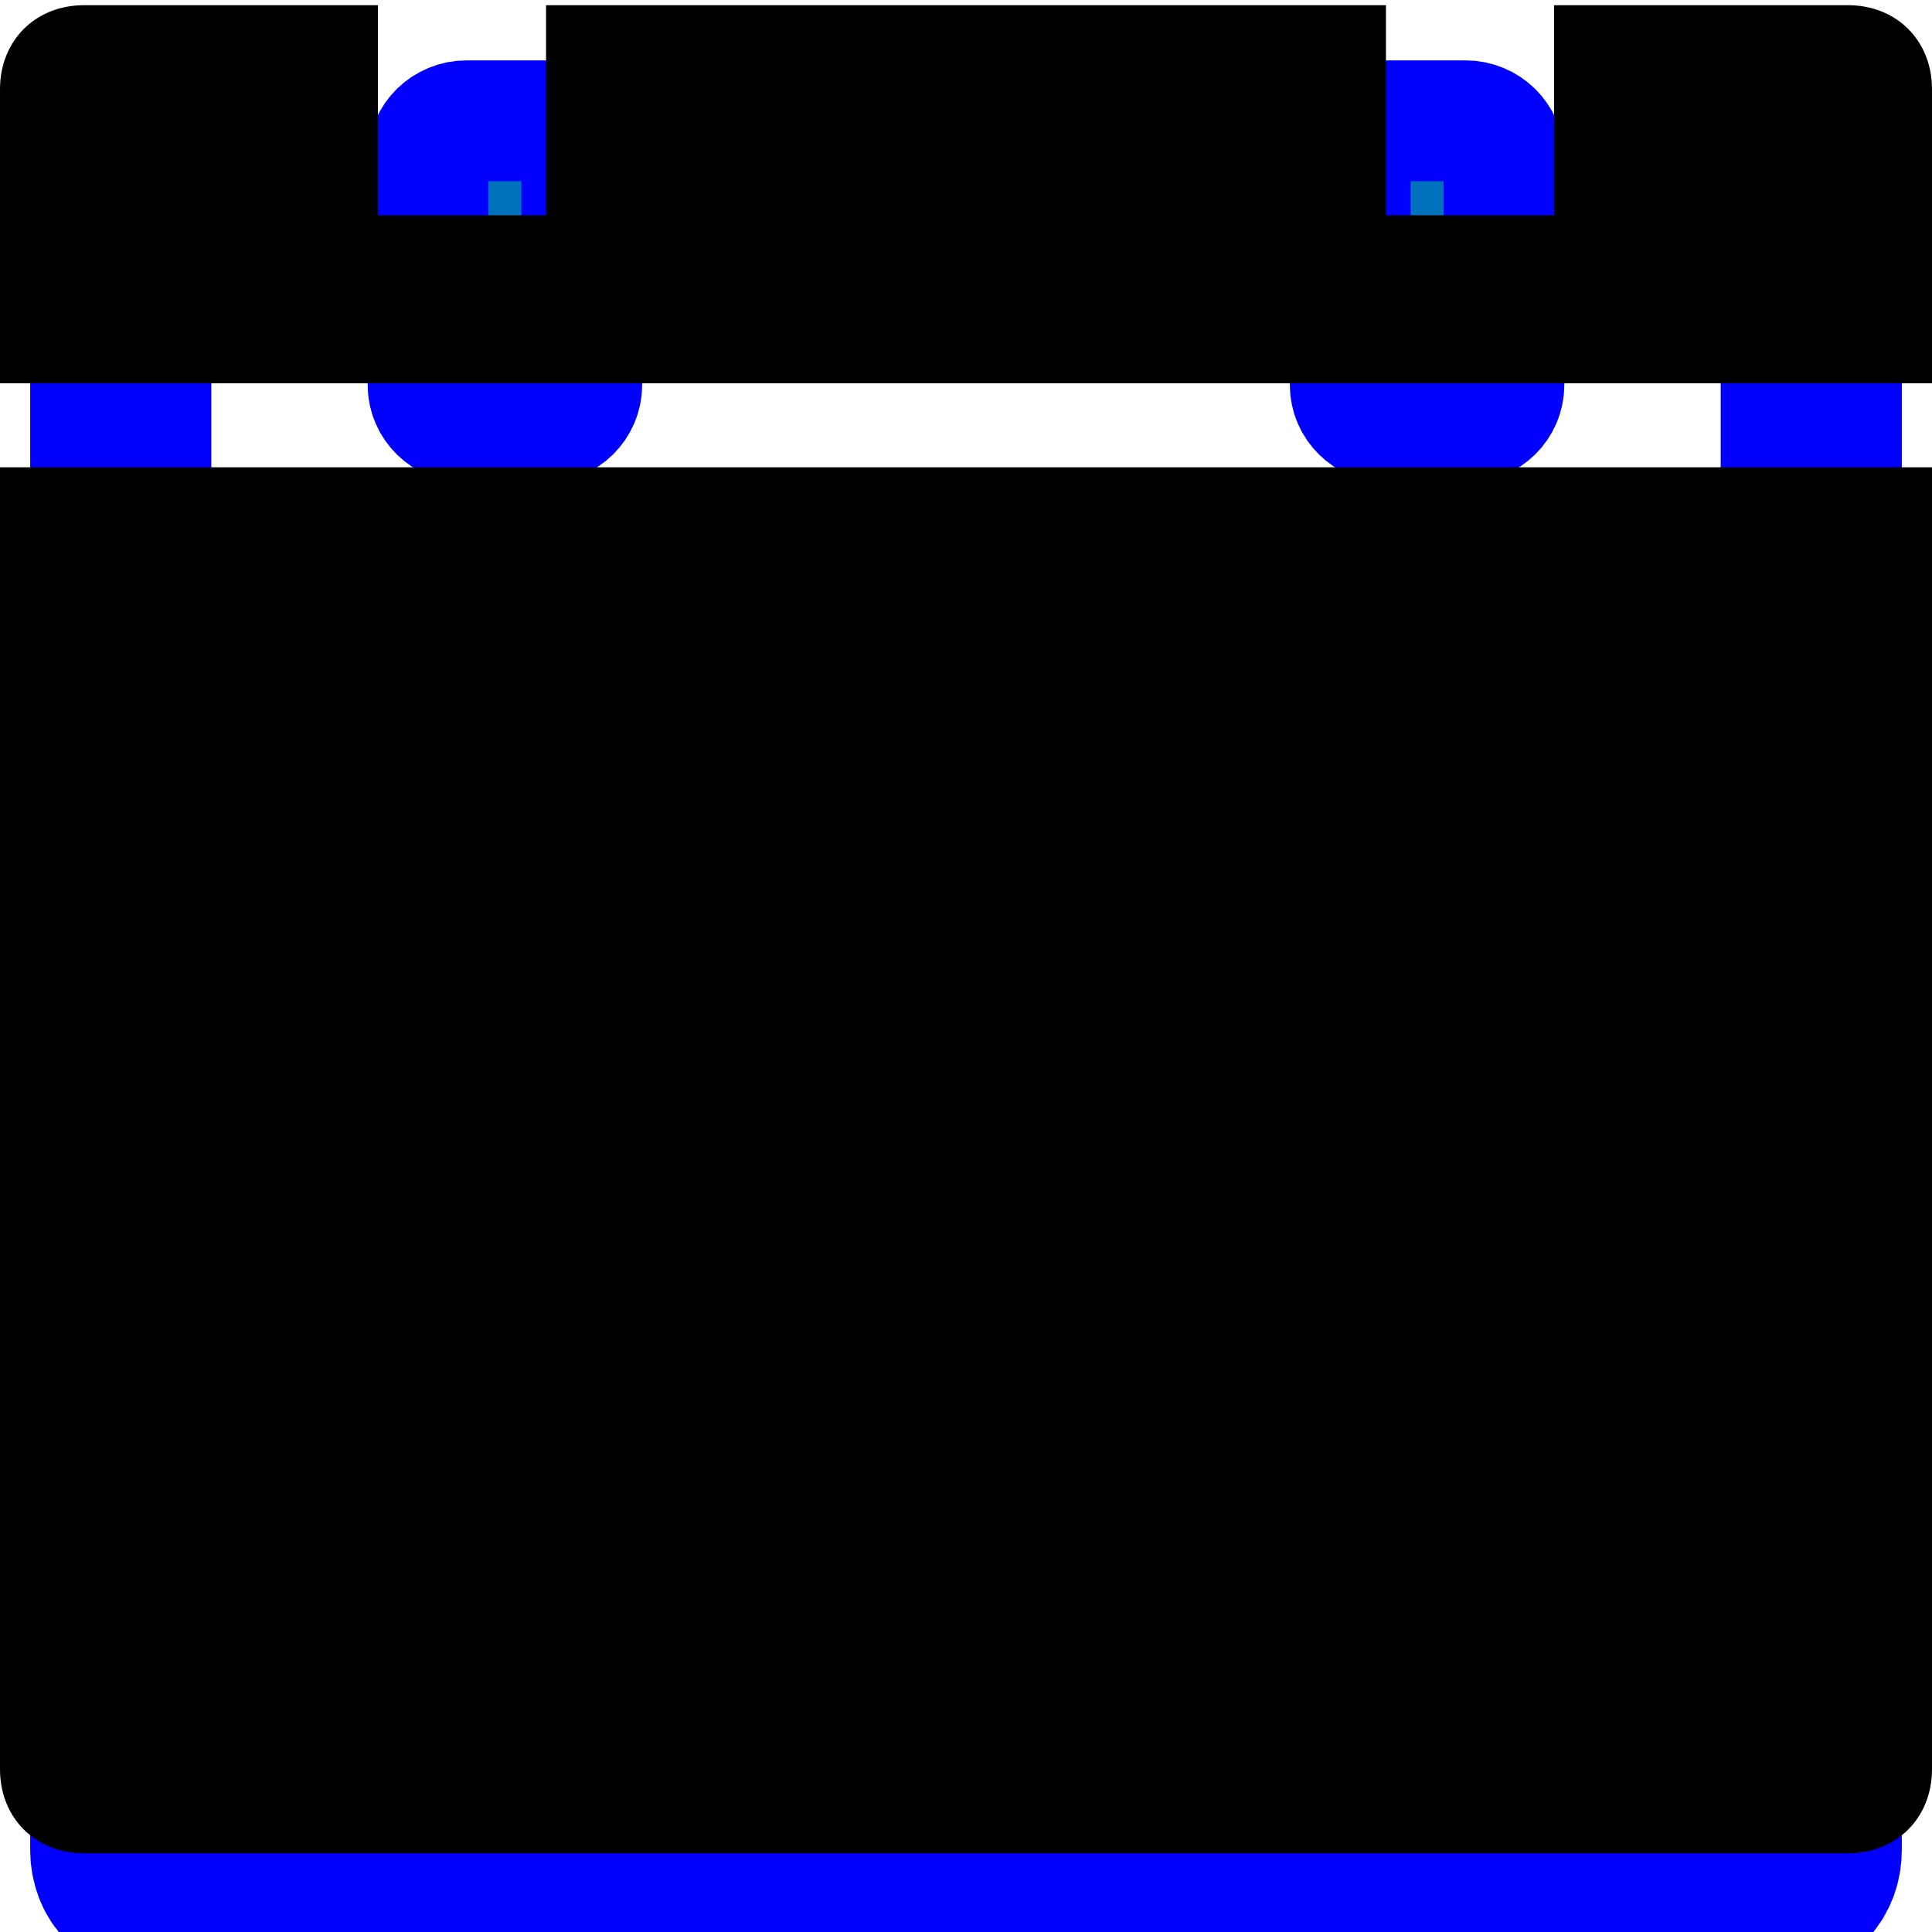
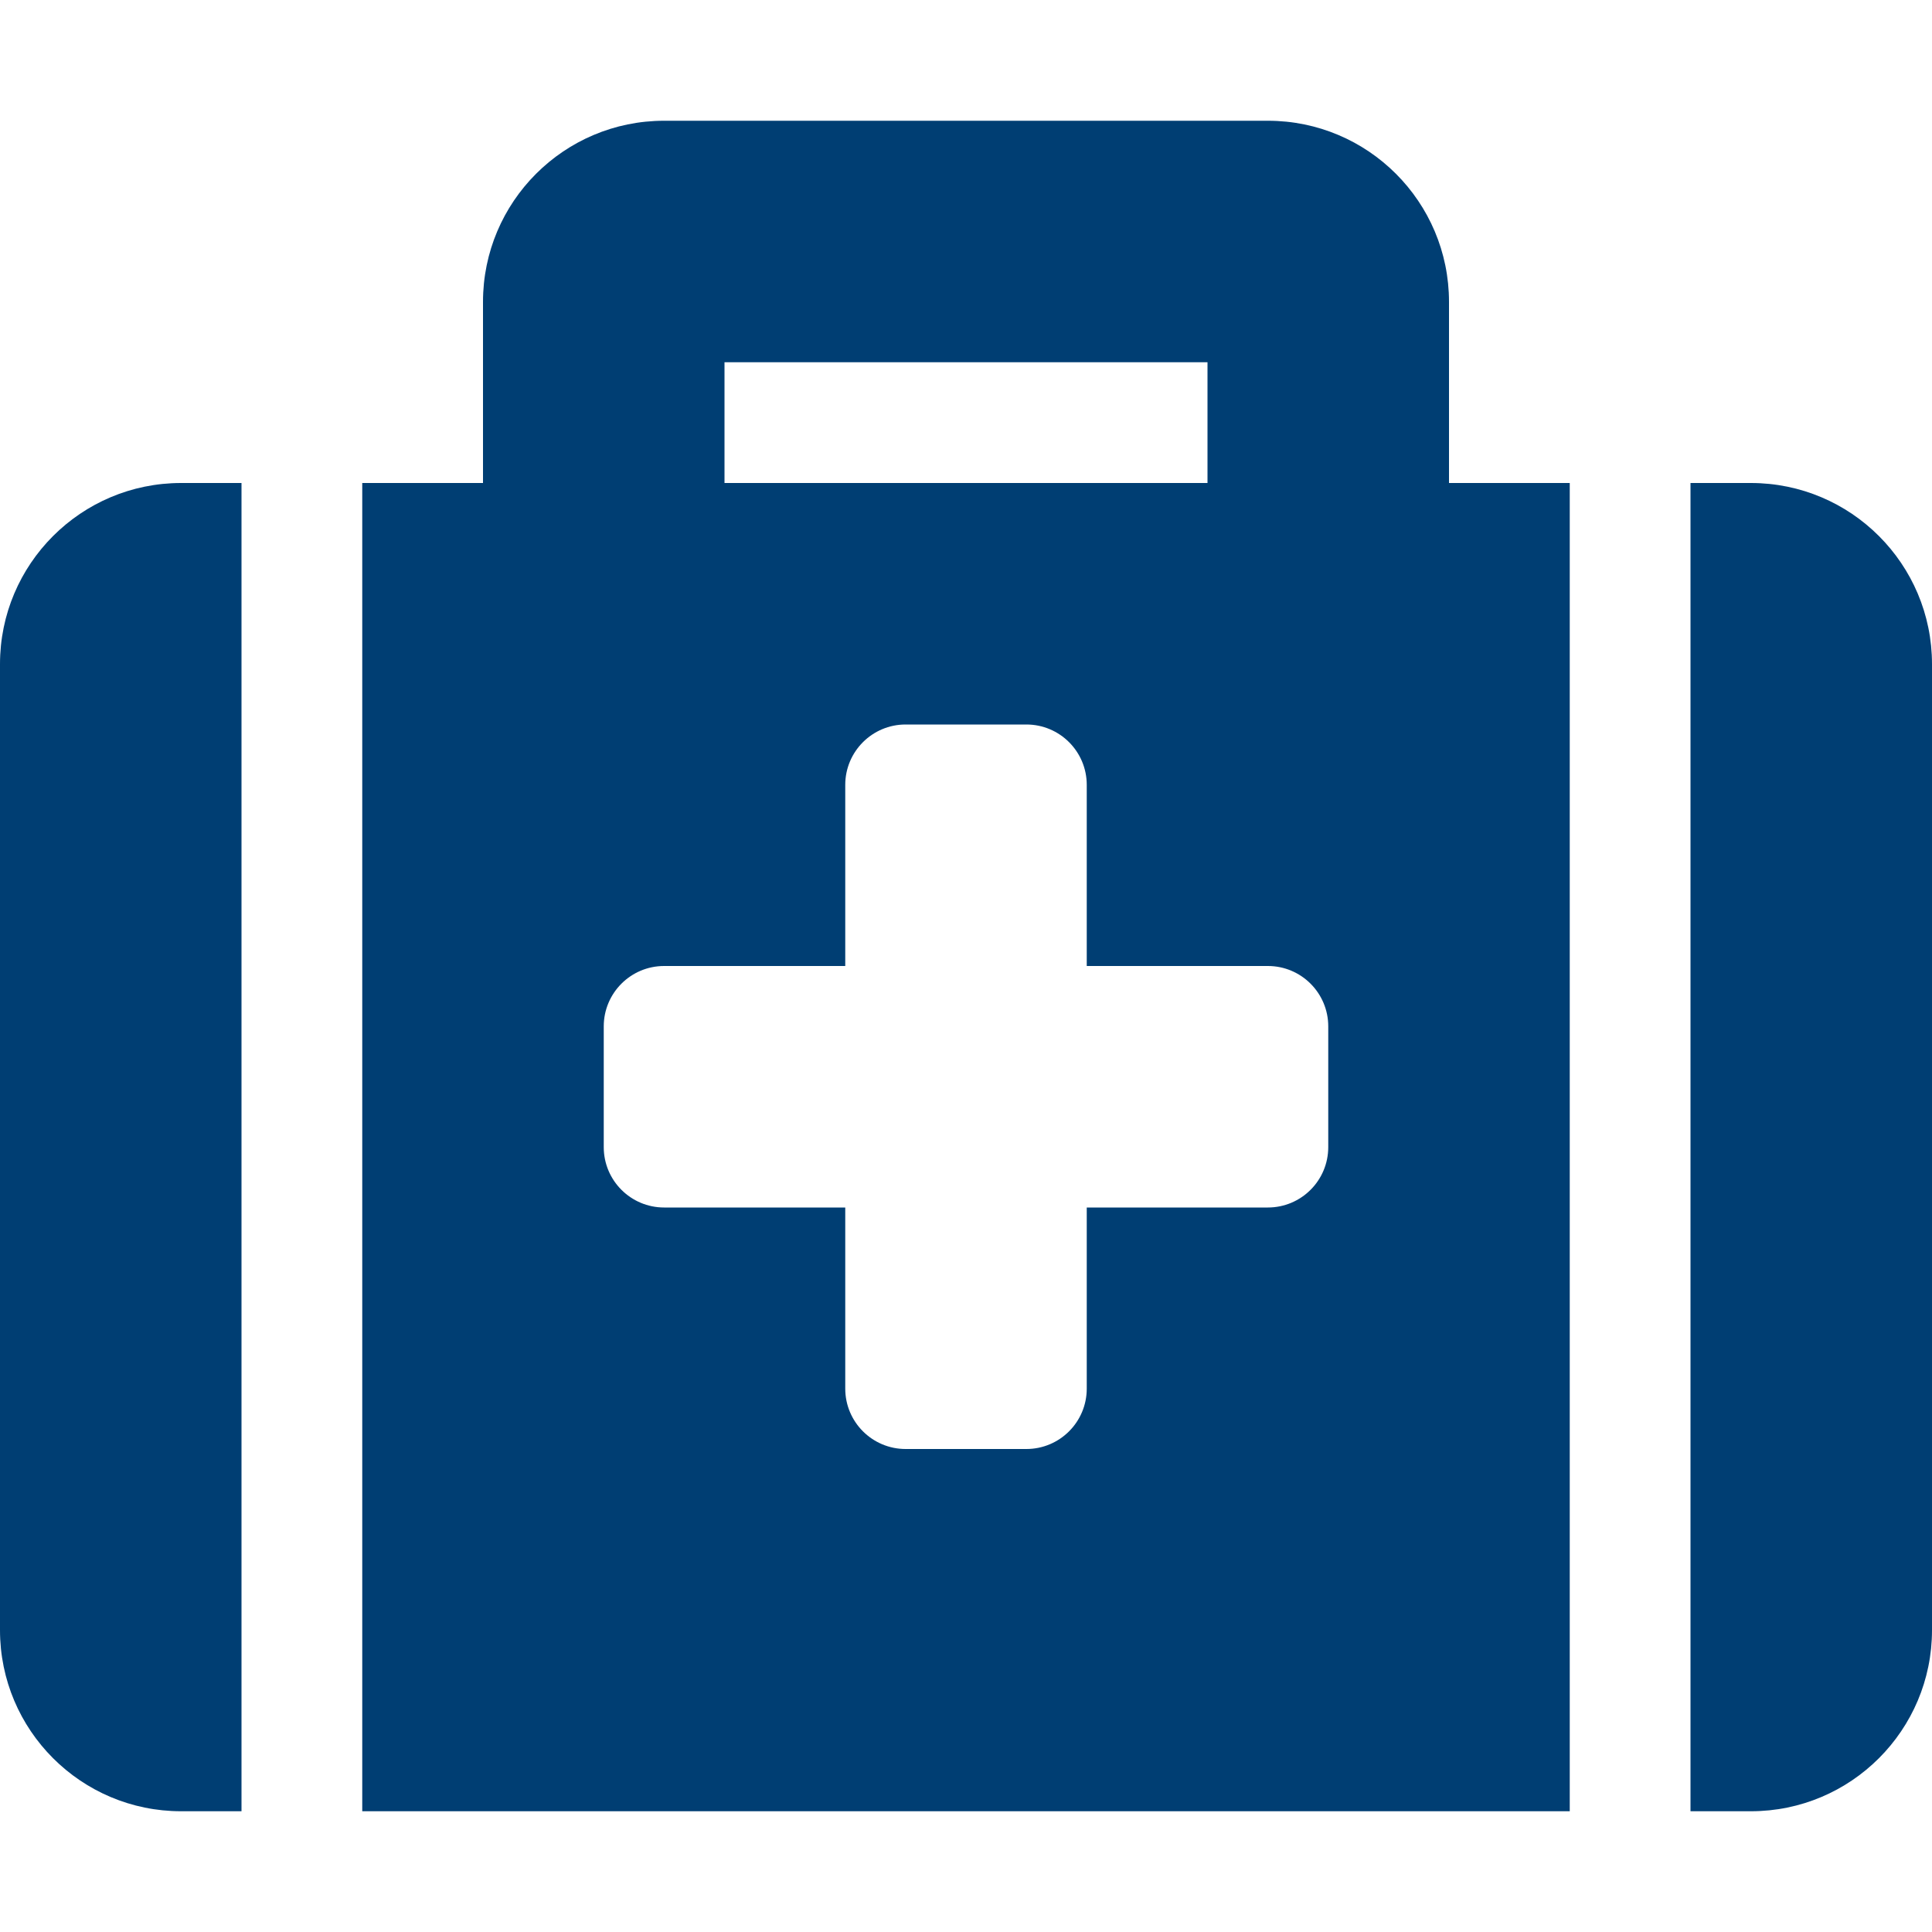
- <svg xmlns="http://www.w3.org/2000/svg" width="24px" height="24px" viewBox="0 0 16 16" version="1.1">
-   <g id="Symbols" stroke="none" stroke-width="1" fill="none" fill-rule="evenodd" stroke-linejoin="round">
-     <g id="nav-icons/calendar" transform="translate(0, -3)" stroke="#00F">
-       <g id="icons8-calendar" transform="translate(1, 4)">
-         <path d="M2.545,1.273 L0.318,1.273 C0.127,1.273 0,1.4 0,1.591 L0,14.318 C0,14.509 0.127,14.636 0.318,14.636 L13.682,14.636 C13.873,14.636 14,14.509 14,14.318 L14,1.591 C14,1.4 13.873,1.273 13.682,1.273 L11.455,1.273 M10.182,1.273 L3.818,1.273 M0,4.136 L14,4.136" id="Shape" stroke-width="1.5" />
-         <path d="M11.136,2.5 L10.5,2.5 C10.324,2.5 10.182,2.36 10.182,2.188 L10.182,0.312 C10.182,0.14 10.324,0 10.5,0 L11.136,0 C11.312,0 11.455,0.14 11.455,0.312 L11.455,2.188 C11.455,2.36 11.312,2.5 11.136,2.5 Z M3.5,2.5 L2.864,2.5 C2.688,2.5 2.545,2.36 2.545,2.188 L2.545,0.312 C2.545,0.14 2.688,0 2.864,0 L3.5,0 C3.676,0 3.818,0.14 3.818,0.312 L3.818,2.188 C3.818,2.36 3.676,2.5 3.5,2.5 Z" id="Shape" fill="#0071BC" />
-       </g>
-     </g>
-   </g>
-   <g id="Symbols" stroke="none" stroke-width="1" fill="none" fill-rule="evenodd">
-     <g id="nav-icons/calendar-active" transform="translate(0, -5)" fill="#000" fill-rule="nonzero">
-       <g id="icons8-calendar-(1)" transform="translate(0, 5)">
-         <path d="M0,3.87 L0,14.652 C0,15.055 0.293,15.348 0.696,15.348 L15.304,15.348 C15.707,15.348 16,15.055 16,14.652 L16,3.87 L0,3.87 Z" id="Shape" />
-         <path d="M15.304,0.043 L12.87,0.043 L12.87,1.783 L11.478,1.783 L11.478,0.043 L4.522,0.043 L4.522,1.783 L3.13,1.783 L3.13,0.043 L0.696,0.043 C0.293,0.043 0,0.336 0,0.739 L0,3.174 L16,3.174 L16,0.739 C16,0.336 15.707,0.043 15.304,0.043 Z" id="Path" />
-       </g>
-     </g>
-   </g>
+ <svg xmlns="http://www.w3.org/2000/svg" viewBox="0 0 512 512" width="24px" height="24px">
+   <path d="M96 480h320V128h-32V80c0-26.51-21.49-48-48-48H176c-26.51 0-48 21.49-48 48v48H96v352zm96-384h128v32H192V96zm320 80v256c0 26.51-21.49 48-48 48h-16V128h16c26.51 0 48 21.49 48 48zM64 480H48c-26.51 0-48-21.49-48-48V176c0-26.51 21.49-48 48-48h16v352zm288-208v32c0 8.837-7.163 16-16 16h-48v48c0 8.837-7.163 16-16 16h-32c-8.837 0-16-7.163-16-16v-48h-48c-8.837 0-16-7.163-16-16v-32c0-8.837 7.163-16 16-16h48v-48c0-8.837 7.163-16 16-16h32c8.837 0 16 7.163 16 16v48h48c8.837 0 16 7.163 16 16z" fill="#003E73" />
</svg>
